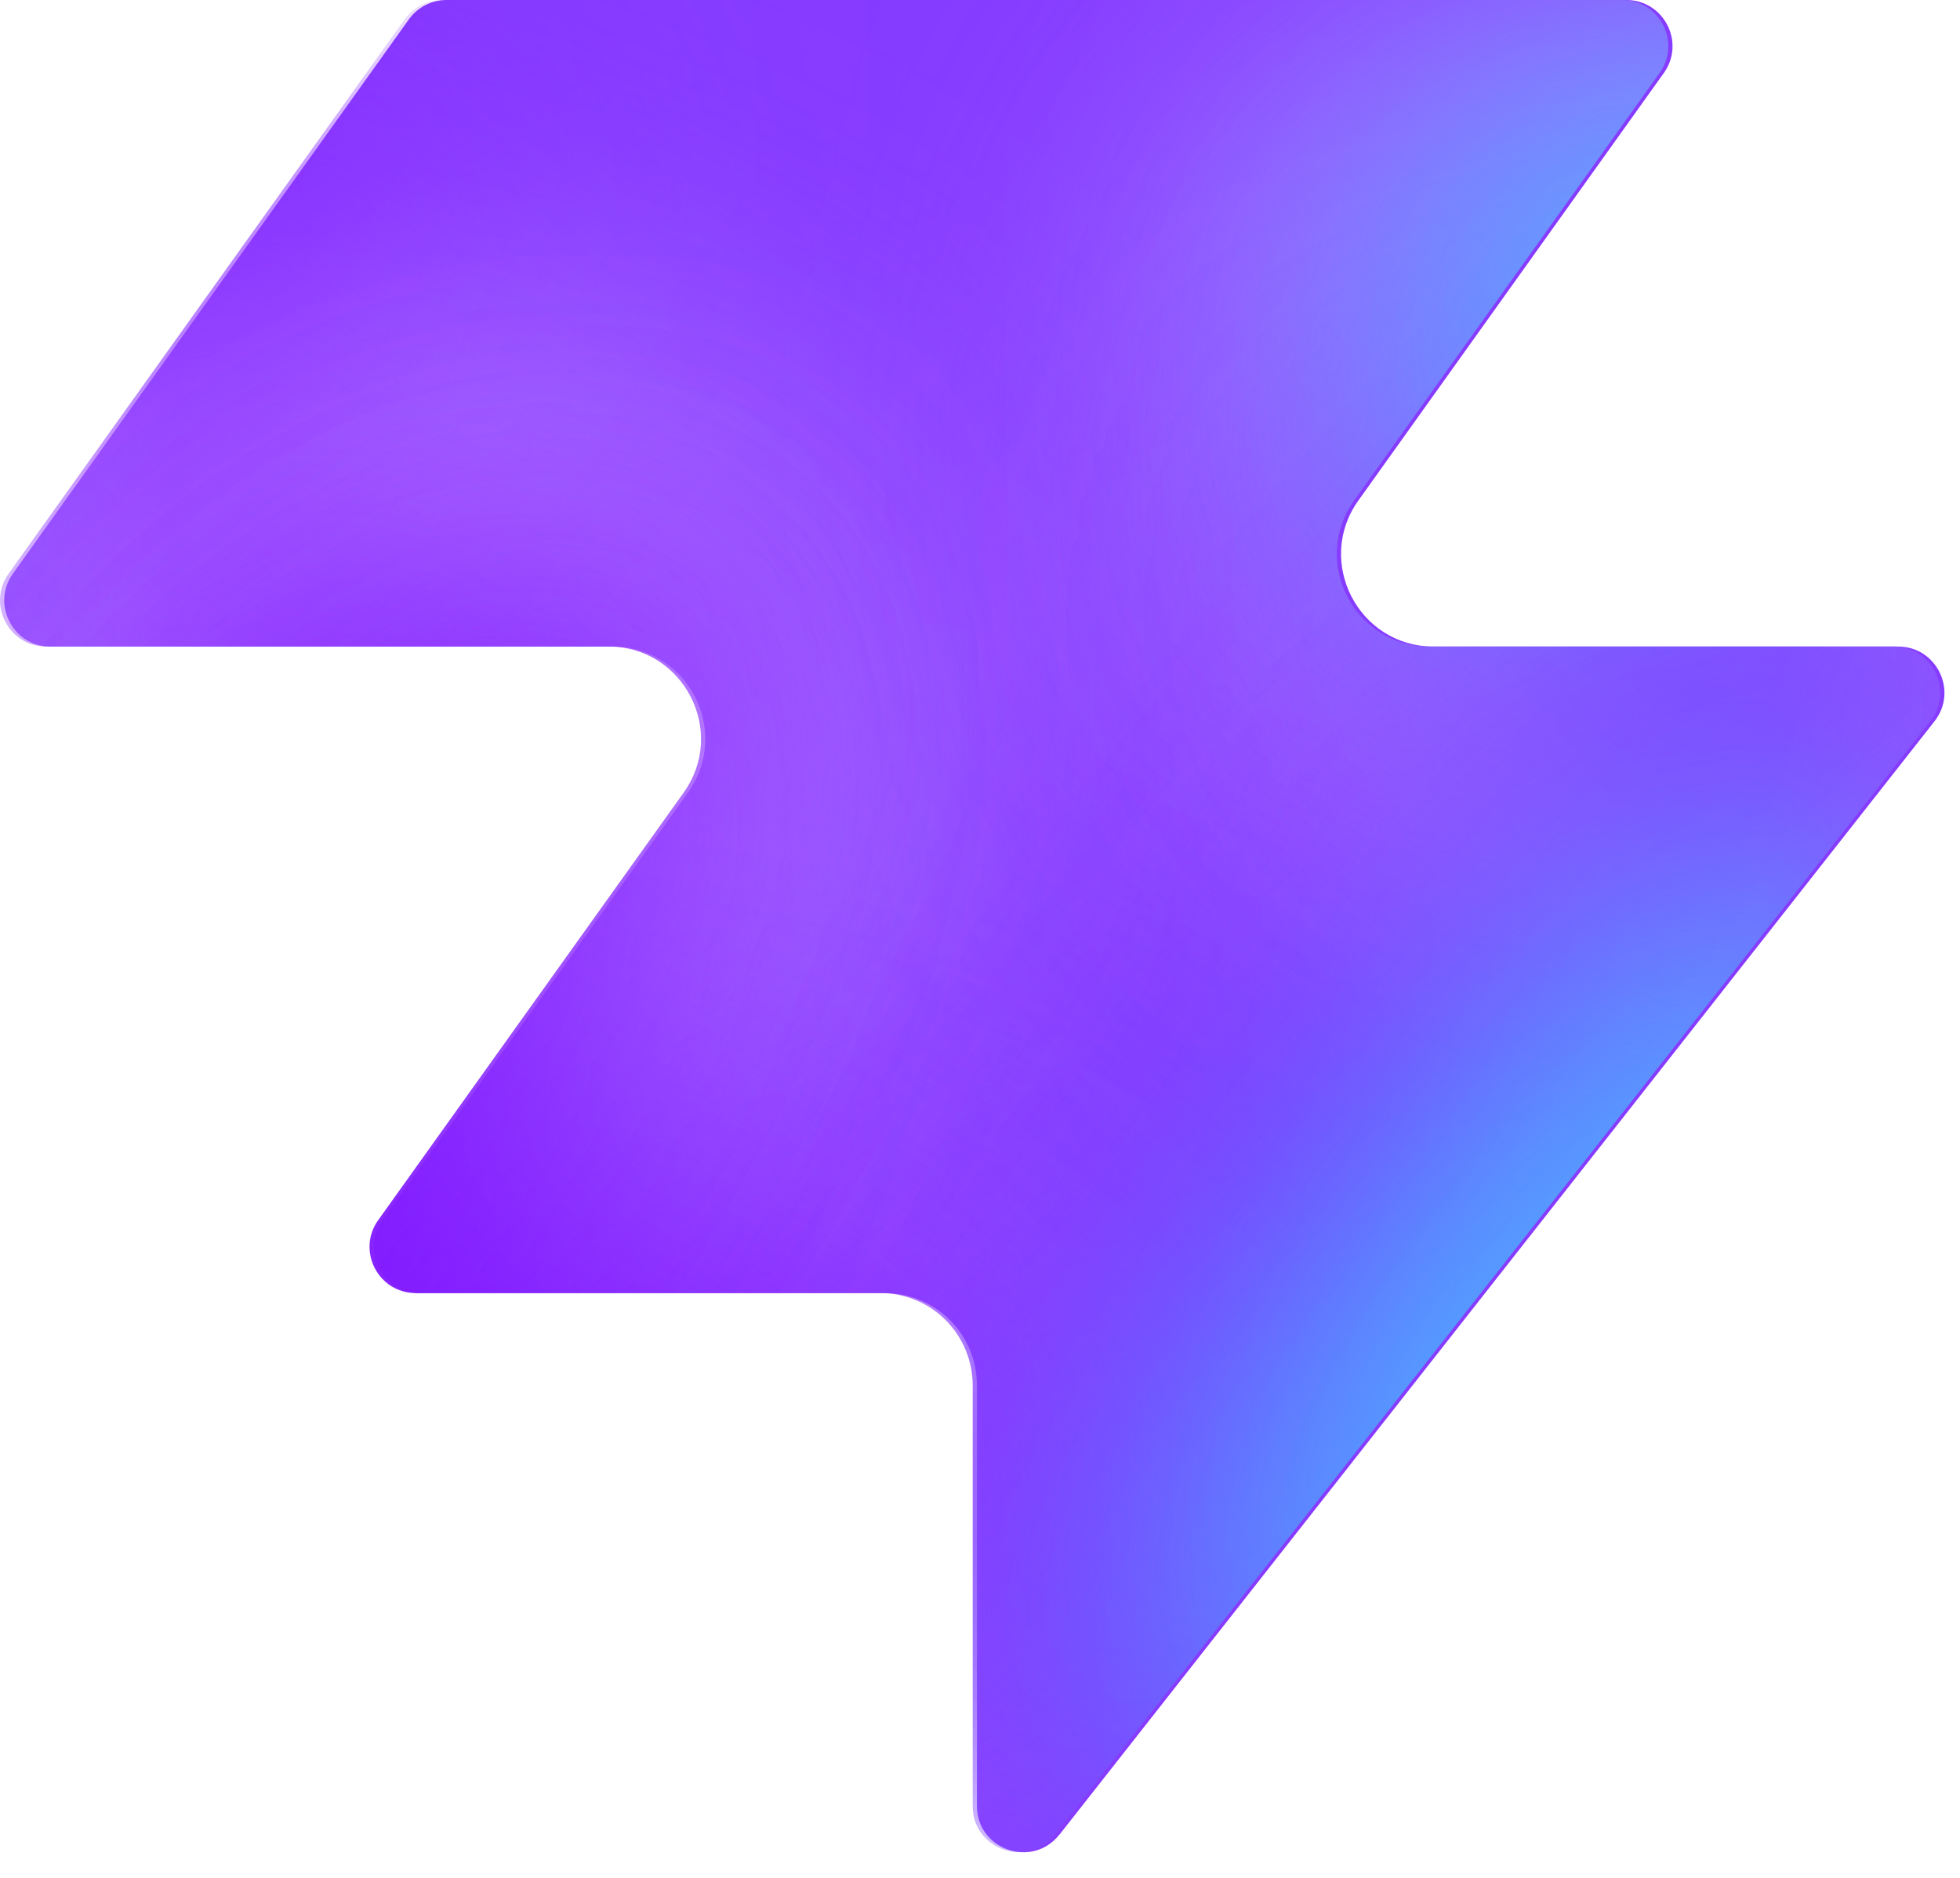
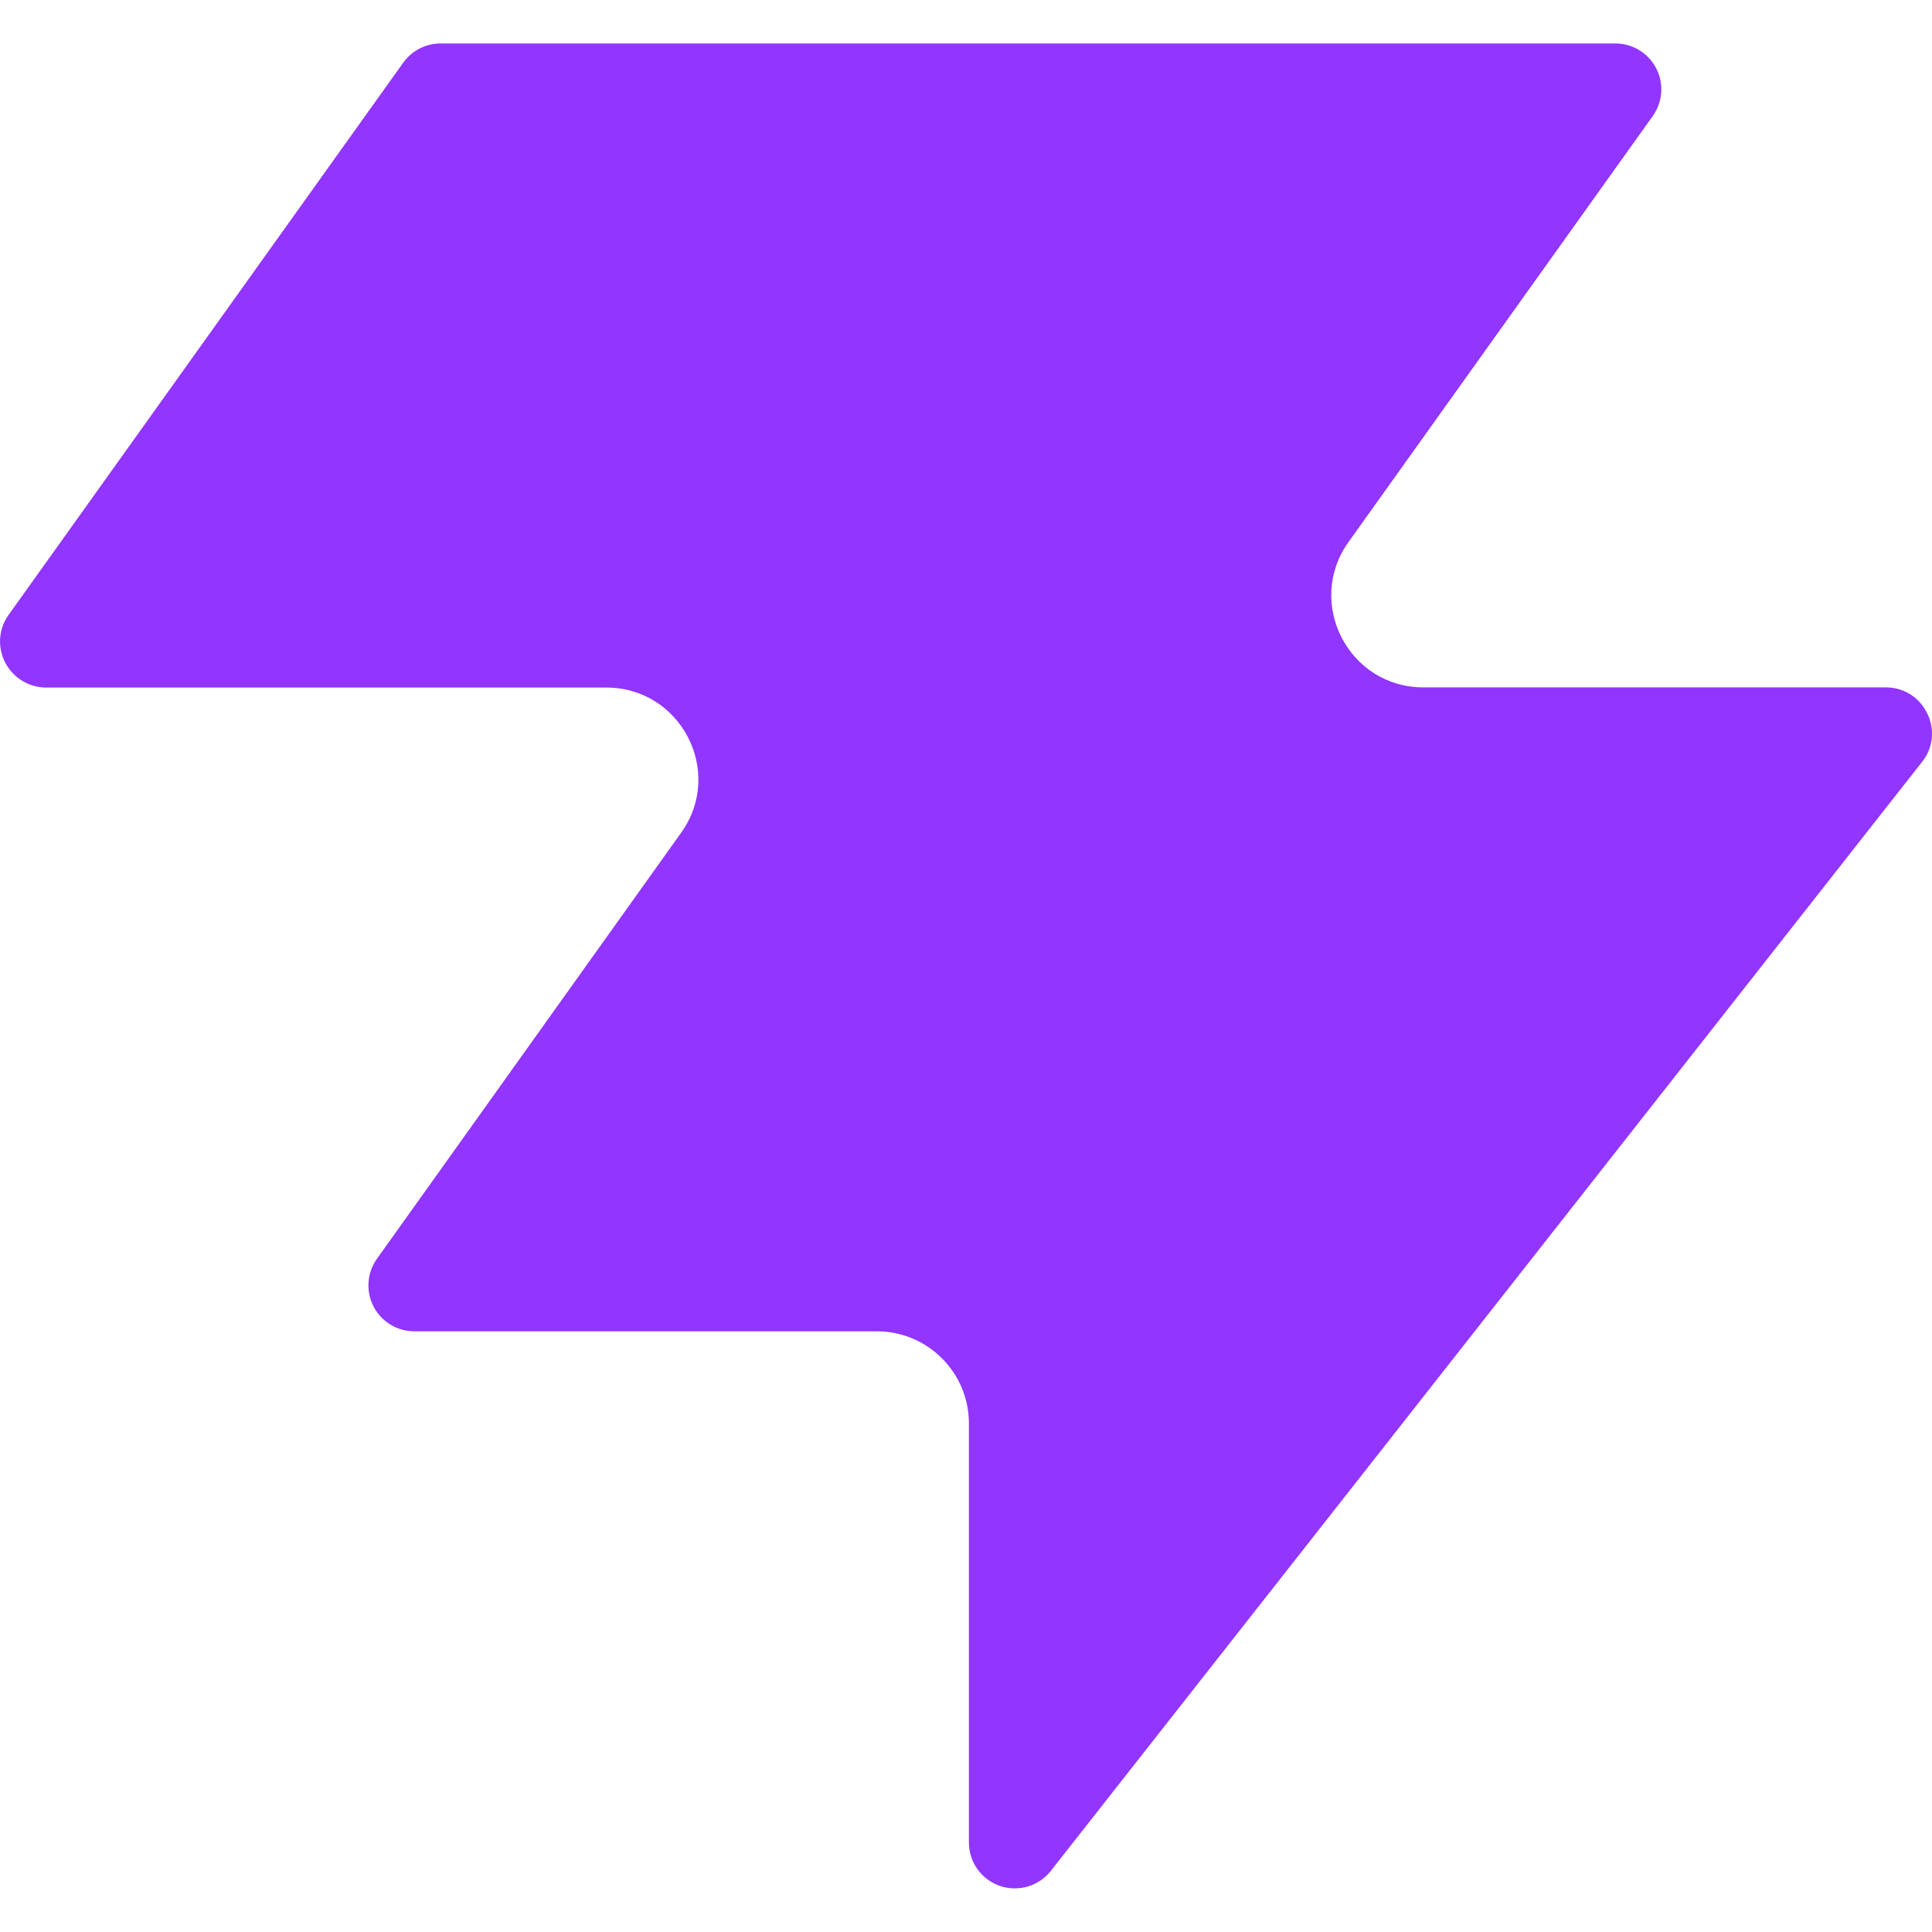
- <svg fill="none" viewBox="0 0 48 46">
-   <path fill="#863bff" d="M25.946 44.938c-.664.845-2.021.375-2.021-.698V33.937a2.26 2.26 0 0 0-2.262-2.262H10.287c-.92 0-1.456-1.04-.92-1.788l7.48-10.471c1.07-1.497 0-3.578-1.842-3.578H1.237c-.92 0-1.456-1.04-.92-1.788L10.013.474c.214-.297.556-.474.92-.474h28.894c.92 0 1.456 1.04.92 1.788l-7.48 10.471c-1.07 1.498 0 3.579 1.842 3.579h11.377c.943 0 1.473 1.088.89 1.83L25.947 44.94z" style="fill:#863bff;fill:color(display-p3 .525 .23 1);fill-opacity:1" />
-   <mask id="mask0_2002_17158" width="48" height="46" x="0" y="0" maskUnits="userSpaceOnUse" style="mask-type:alpha">
-     <path fill="#000" d="M25.842 44.938c-.664.844-2.021.375-2.021-.698V33.937a2.26 2.26 0 0 0-2.262-2.262H10.183c-.92 0-1.456-1.04-.92-1.788l7.48-10.471c1.07-1.498 0-3.579-1.842-3.579H1.133c-.92 0-1.456-1.04-.92-1.787L9.91.473c.214-.297.556-.474.92-.474h28.894c.92 0 1.456 1.04.92 1.788l-7.48 10.471c-1.07 1.498 0 3.578 1.842 3.578h11.377c.943 0 1.473 1.088.89 1.832L25.843 44.94z" style="fill:#000;fill-opacity:1" />
-   </mask>
-   <g mask="url(#mask0_2002_17158)">
-     <g filter="url(#filter0_f_2002_17158)">
-       <ellipse cx="5.508" cy="14.704" fill="#ede6ff" rx="5.508" ry="14.704" style="fill:#ede6ff;fill:color(display-p3 .927 .903 1);fill-opacity:1" transform="matrix(.00324 1 1 -.00324 -4.47 31.516)" />
-     </g>
-     <g filter="url(#filter1_f_2002_17158)">
-       <ellipse cx="10.399" cy="29.851" fill="#ede6ff" rx="10.399" ry="29.851" style="fill:#ede6ff;fill:color(display-p3 .927 .903 1);fill-opacity:1" transform="matrix(.00324 1 1 -.00324 -39.328 7.883)" />
-     </g>
-     <g filter="url(#filter2_f_2002_17158)">
-       <ellipse cx="5.508" cy="30.487" fill="#7e14ff" rx="5.508" ry="30.487" style="fill:#7e14ff;fill:color(display-p3 .492 .077 1);fill-opacity:1" transform="rotate(89.814 -25.913 -14.639)scale(1 -1)" />
-     </g>
-     <g filter="url(#filter3_f_2002_17158)">
-       <ellipse cx="5.508" cy="30.599" fill="#7e14ff" rx="5.508" ry="30.599" style="fill:#7e14ff;fill:color(display-p3 .492 .077 1);fill-opacity:1" transform="rotate(89.814 -32.644 -3.334)scale(1 -1)" />
-     </g>
-     <g filter="url(#filter4_f_2002_17158)">
-       <ellipse cx="5.508" cy="30.599" fill="#7e14ff" rx="5.508" ry="30.599" style="fill:#7e14ff;fill:color(display-p3 .492 .077 1);fill-opacity:1" transform="rotate(89.814 -32.454 -1.99)scale(1 -1)" />
-     </g>
-     <g filter="url(#filter5_f_2002_17158)">
-       <ellipse cx="14.072" cy="22.078" fill="#ede6ff" rx="14.072" ry="22.078" style="fill:#ede6ff;fill:color(display-p3 .927 .903 1);fill-opacity:1" transform="rotate(93.35 24.506 48.493)scale(-1 1)" />
-     </g>
-     <g filter="url(#filter6_f_2002_17158)">
-       <ellipse cx="3.47" cy="21.501" fill="#7e14ff" rx="3.47" ry="21.501" style="fill:#7e14ff;fill:color(display-p3 .492 .077 1);fill-opacity:1" transform="rotate(89.009 28.708 47.59)scale(-1 1)" />
-     </g>
-     <g filter="url(#filter7_f_2002_17158)">
-       <ellipse cx="3.47" cy="21.501" fill="#7e14ff" rx="3.47" ry="21.501" style="fill:#7e14ff;fill:color(display-p3 .492 .077 1);fill-opacity:1" transform="rotate(89.009 28.708 47.59)scale(-1 1)" />
-     </g>
-     <g filter="url(#filter8_f_2002_17158)">
-       <ellipse cx=".387" cy="8.972" fill="#7e14ff" rx="4.407" ry="29.108" style="fill:#7e14ff;fill:color(display-p3 .492 .077 1);fill-opacity:1" transform="rotate(39.51 .387 8.972)" />
-     </g>
-     <g filter="url(#filter9_f_2002_17158)">
-       <ellipse cx="47.523" cy="-6.092" fill="#7e14ff" rx="4.407" ry="29.108" style="fill:#7e14ff;fill:color(display-p3 .492 .077 1);fill-opacity:1" transform="rotate(37.892 47.523 -6.092)" />
-     </g>
-     <g filter="url(#filter10_f_2002_17158)">
-       <ellipse cx="41.412" cy="6.333" fill="#47bfff" rx="5.971" ry="9.665" style="fill:#47bfff;fill:color(display-p3 .28 .748 1);fill-opacity:1" transform="rotate(37.892 41.412 6.333)" />
-     </g>
-     <g filter="url(#filter11_f_2002_17158)">
-       <ellipse cx="-1.879" cy="38.332" fill="#7e14ff" rx="4.407" ry="29.108" style="fill:#7e14ff;fill:color(display-p3 .492 .077 1);fill-opacity:1" transform="rotate(37.892 -1.88 38.332)" />
-     </g>
-     <g filter="url(#filter12_f_2002_17158)">
-       <ellipse cx="-1.879" cy="38.332" fill="#7e14ff" rx="4.407" ry="29.108" style="fill:#7e14ff;fill:color(display-p3 .492 .077 1);fill-opacity:1" transform="rotate(37.892 -1.88 38.332)" />
-     </g>
-     <g filter="url(#filter13_f_2002_17158)">
-       <ellipse cx="35.651" cy="29.907" fill="#7e14ff" rx="4.407" ry="29.108" style="fill:#7e14ff;fill:color(display-p3 .492 .077 1);fill-opacity:1" transform="rotate(37.892 35.651 29.907)" />
-     </g>
-     <g filter="url(#filter14_f_2002_17158)">
-       <ellipse cx="38.418" cy="32.4" fill="#47bfff" rx="5.971" ry="15.297" style="fill:#47bfff;fill:color(display-p3 .28 .748 1);fill-opacity:1" transform="rotate(37.892 38.418 32.4)" />
-     </g>
-   </g>
-   <defs>
-     <filter id="filter0_f_2002_17158" width="60.045" height="41.654" x="-19.77" y="16.149" color-interpolation-filters="sRGB" filterUnits="userSpaceOnUse">
-       <feFlood flood-opacity="0" result="BackgroundImageFix" />
-       <feBlend in="SourceGraphic" in2="BackgroundImageFix" result="shape" />
-       <feGaussianBlur result="effect1_foregroundBlur_2002_17158" stdDeviation="7.659" />
-     </filter>
-     <filter id="filter1_f_2002_17158" width="90.34" height="51.437" x="-54.613" y="-7.533" color-interpolation-filters="sRGB" filterUnits="userSpaceOnUse">
-       <feFlood flood-opacity="0" result="BackgroundImageFix" />
-       <feBlend in="SourceGraphic" in2="BackgroundImageFix" result="shape" />
-       <feGaussianBlur result="effect1_foregroundBlur_2002_17158" stdDeviation="7.659" />
-     </filter>
-     <filter id="filter2_f_2002_17158" width="79.355" height="29.4" x="-49.64" y="2.03" color-interpolation-filters="sRGB" filterUnits="userSpaceOnUse">
-       <feFlood flood-opacity="0" result="BackgroundImageFix" />
-       <feBlend in="SourceGraphic" in2="BackgroundImageFix" result="shape" />
-       <feGaussianBlur result="effect1_foregroundBlur_2002_17158" stdDeviation="4.596" />
-     </filter>
-     <filter id="filter3_f_2002_17158" width="79.579" height="29.4" x="-45.045" y="20.029" color-interpolation-filters="sRGB" filterUnits="userSpaceOnUse">
-       <feFlood flood-opacity="0" result="BackgroundImageFix" />
-       <feBlend in="SourceGraphic" in2="BackgroundImageFix" result="shape" />
-       <feGaussianBlur result="effect1_foregroundBlur_2002_17158" stdDeviation="4.596" />
-     </filter>
-     <filter id="filter4_f_2002_17158" width="79.579" height="29.4" x="-43.513" y="21.178" color-interpolation-filters="sRGB" filterUnits="userSpaceOnUse">
-       <feFlood flood-opacity="0" result="BackgroundImageFix" />
-       <feBlend in="SourceGraphic" in2="BackgroundImageFix" result="shape" />
-       <feGaussianBlur result="effect1_foregroundBlur_2002_17158" stdDeviation="4.596" />
-     </filter>
-     <filter id="filter5_f_2002_17158" width="74.749" height="58.852" x="15.756" y="-17.901" color-interpolation-filters="sRGB" filterUnits="userSpaceOnUse">
-       <feFlood flood-opacity="0" result="BackgroundImageFix" />
-       <feBlend in="SourceGraphic" in2="BackgroundImageFix" result="shape" />
-       <feGaussianBlur result="effect1_foregroundBlur_2002_17158" stdDeviation="7.659" />
-     </filter>
-     <filter id="filter6_f_2002_17158" width="61.377" height="25.362" x="23.548" y="2.284" color-interpolation-filters="sRGB" filterUnits="userSpaceOnUse">
-       <feFlood flood-opacity="0" result="BackgroundImageFix" />
-       <feBlend in="SourceGraphic" in2="BackgroundImageFix" result="shape" />
-       <feGaussianBlur result="effect1_foregroundBlur_2002_17158" stdDeviation="4.596" />
-     </filter>
-     <filter id="filter7_f_2002_17158" width="61.377" height="25.362" x="23.548" y="2.284" color-interpolation-filters="sRGB" filterUnits="userSpaceOnUse">
-       <feFlood flood-opacity="0" result="BackgroundImageFix" />
-       <feBlend in="SourceGraphic" in2="BackgroundImageFix" result="shape" />
-       <feGaussianBlur result="effect1_foregroundBlur_2002_17158" stdDeviation="4.596" />
-     </filter>
-     <filter id="filter8_f_2002_17158" width="56.045" height="63.649" x="-27.636" y="-22.853" color-interpolation-filters="sRGB" filterUnits="userSpaceOnUse">
-       <feFlood flood-opacity="0" result="BackgroundImageFix" />
-       <feBlend in="SourceGraphic" in2="BackgroundImageFix" result="shape" />
-       <feGaussianBlur result="effect1_foregroundBlur_2002_17158" stdDeviation="4.596" />
-     </filter>
-     <filter id="filter9_f_2002_17158" width="54.814" height="64.646" x="20.116" y="-38.415" color-interpolation-filters="sRGB" filterUnits="userSpaceOnUse">
-       <feFlood flood-opacity="0" result="BackgroundImageFix" />
-       <feBlend in="SourceGraphic" in2="BackgroundImageFix" result="shape" />
-       <feGaussianBlur result="effect1_foregroundBlur_2002_17158" stdDeviation="4.596" />
-     </filter>
-     <filter id="filter10_f_2002_17158" width="33.541" height="35.313" x="24.641" y="-11.323" color-interpolation-filters="sRGB" filterUnits="userSpaceOnUse">
-       <feFlood flood-opacity="0" result="BackgroundImageFix" />
-       <feBlend in="SourceGraphic" in2="BackgroundImageFix" result="shape" />
-       <feGaussianBlur result="effect1_foregroundBlur_2002_17158" stdDeviation="4.596" />
-     </filter>
-     <filter id="filter11_f_2002_17158" width="54.814" height="64.646" x="-29.286" y="6.009" color-interpolation-filters="sRGB" filterUnits="userSpaceOnUse">
-       <feFlood flood-opacity="0" result="BackgroundImageFix" />
-       <feBlend in="SourceGraphic" in2="BackgroundImageFix" result="shape" />
-       <feGaussianBlur result="effect1_foregroundBlur_2002_17158" stdDeviation="4.596" />
-     </filter>
-     <filter id="filter12_f_2002_17158" width="54.814" height="64.646" x="-29.286" y="6.009" color-interpolation-filters="sRGB" filterUnits="userSpaceOnUse">
-       <feFlood flood-opacity="0" result="BackgroundImageFix" />
-       <feBlend in="SourceGraphic" in2="BackgroundImageFix" result="shape" />
-       <feGaussianBlur result="effect1_foregroundBlur_2002_17158" stdDeviation="4.596" />
-     </filter>
-     <filter id="filter13_f_2002_17158" width="54.814" height="64.646" x="8.244" y="-2.416" color-interpolation-filters="sRGB" filterUnits="userSpaceOnUse">
-       <feFlood flood-opacity="0" result="BackgroundImageFix" />
-       <feBlend in="SourceGraphic" in2="BackgroundImageFix" result="shape" />
-       <feGaussianBlur result="effect1_foregroundBlur_2002_17158" stdDeviation="4.596" />
-     </filter>
-     <filter id="filter14_f_2002_17158" width="39.409" height="43.623" x="18.713" y="10.588" color-interpolation-filters="sRGB" filterUnits="userSpaceOnUse">
-       <feFlood flood-opacity="0" result="BackgroundImageFix" />
-       <feBlend in="SourceGraphic" in2="BackgroundImageFix" result="shape" />
-       <feGaussianBlur result="effect1_foregroundBlur_2002_17158" stdDeviation="4.596" />
-     </filter>
-   </defs>
+ <svg xmlns="http://www.w3.org/2000/svg" fill="#9135FF" role="img" viewBox="0 0 24 24">
+   <path d="M13.056 23.238a.57.57 0 0 1-1.02-.355v-5.202c0-.63-.512-1.143-1.144-1.143H5.148a.57.57 0 0 1-.464-.903l3.777-5.29c.54-.753 0-1.804-.93-1.804H.57a.574.574 0 0 1-.543-.746.6.6 0 0 1 .08-.157L5.008.78a.57.57 0 0 1 .467-.24h14.589a.57.57 0 0 1 .466.903l-3.778 5.29c-.54.755 0 1.806.93 1.806h5.745c.238 0 .424.138.513.322a.56.56 0 0 1-.063.603z" />
</svg>
